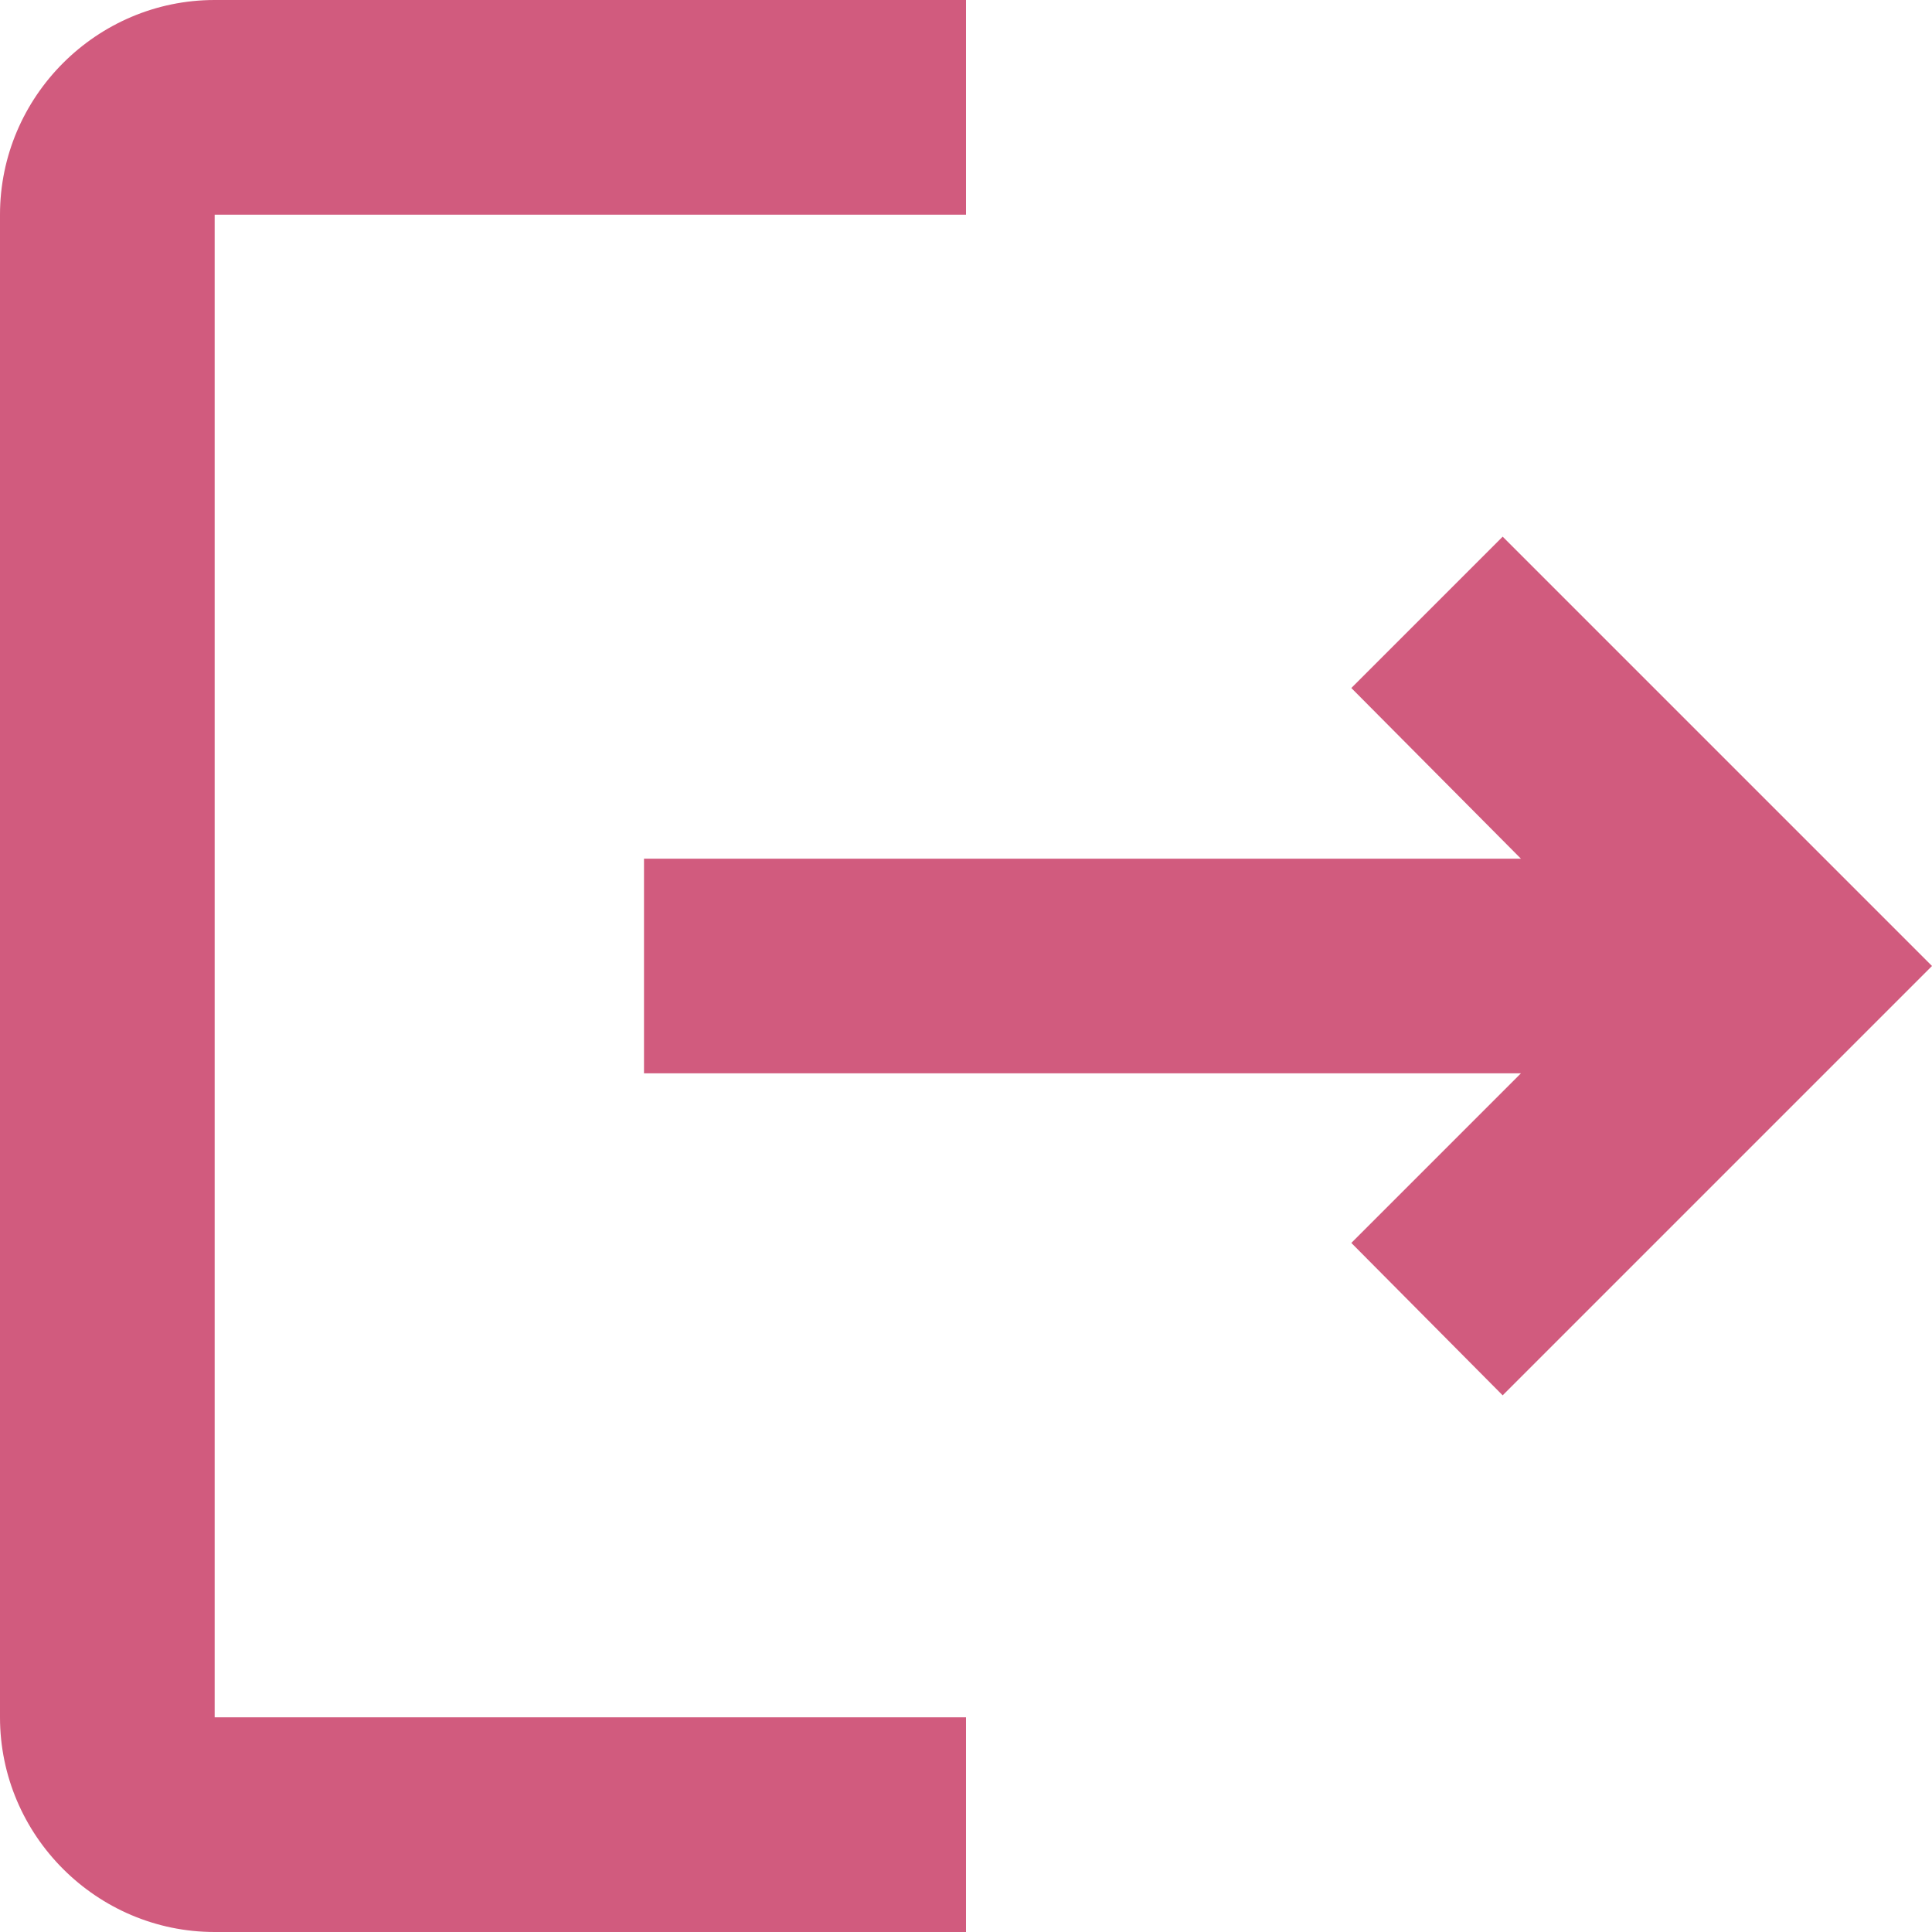
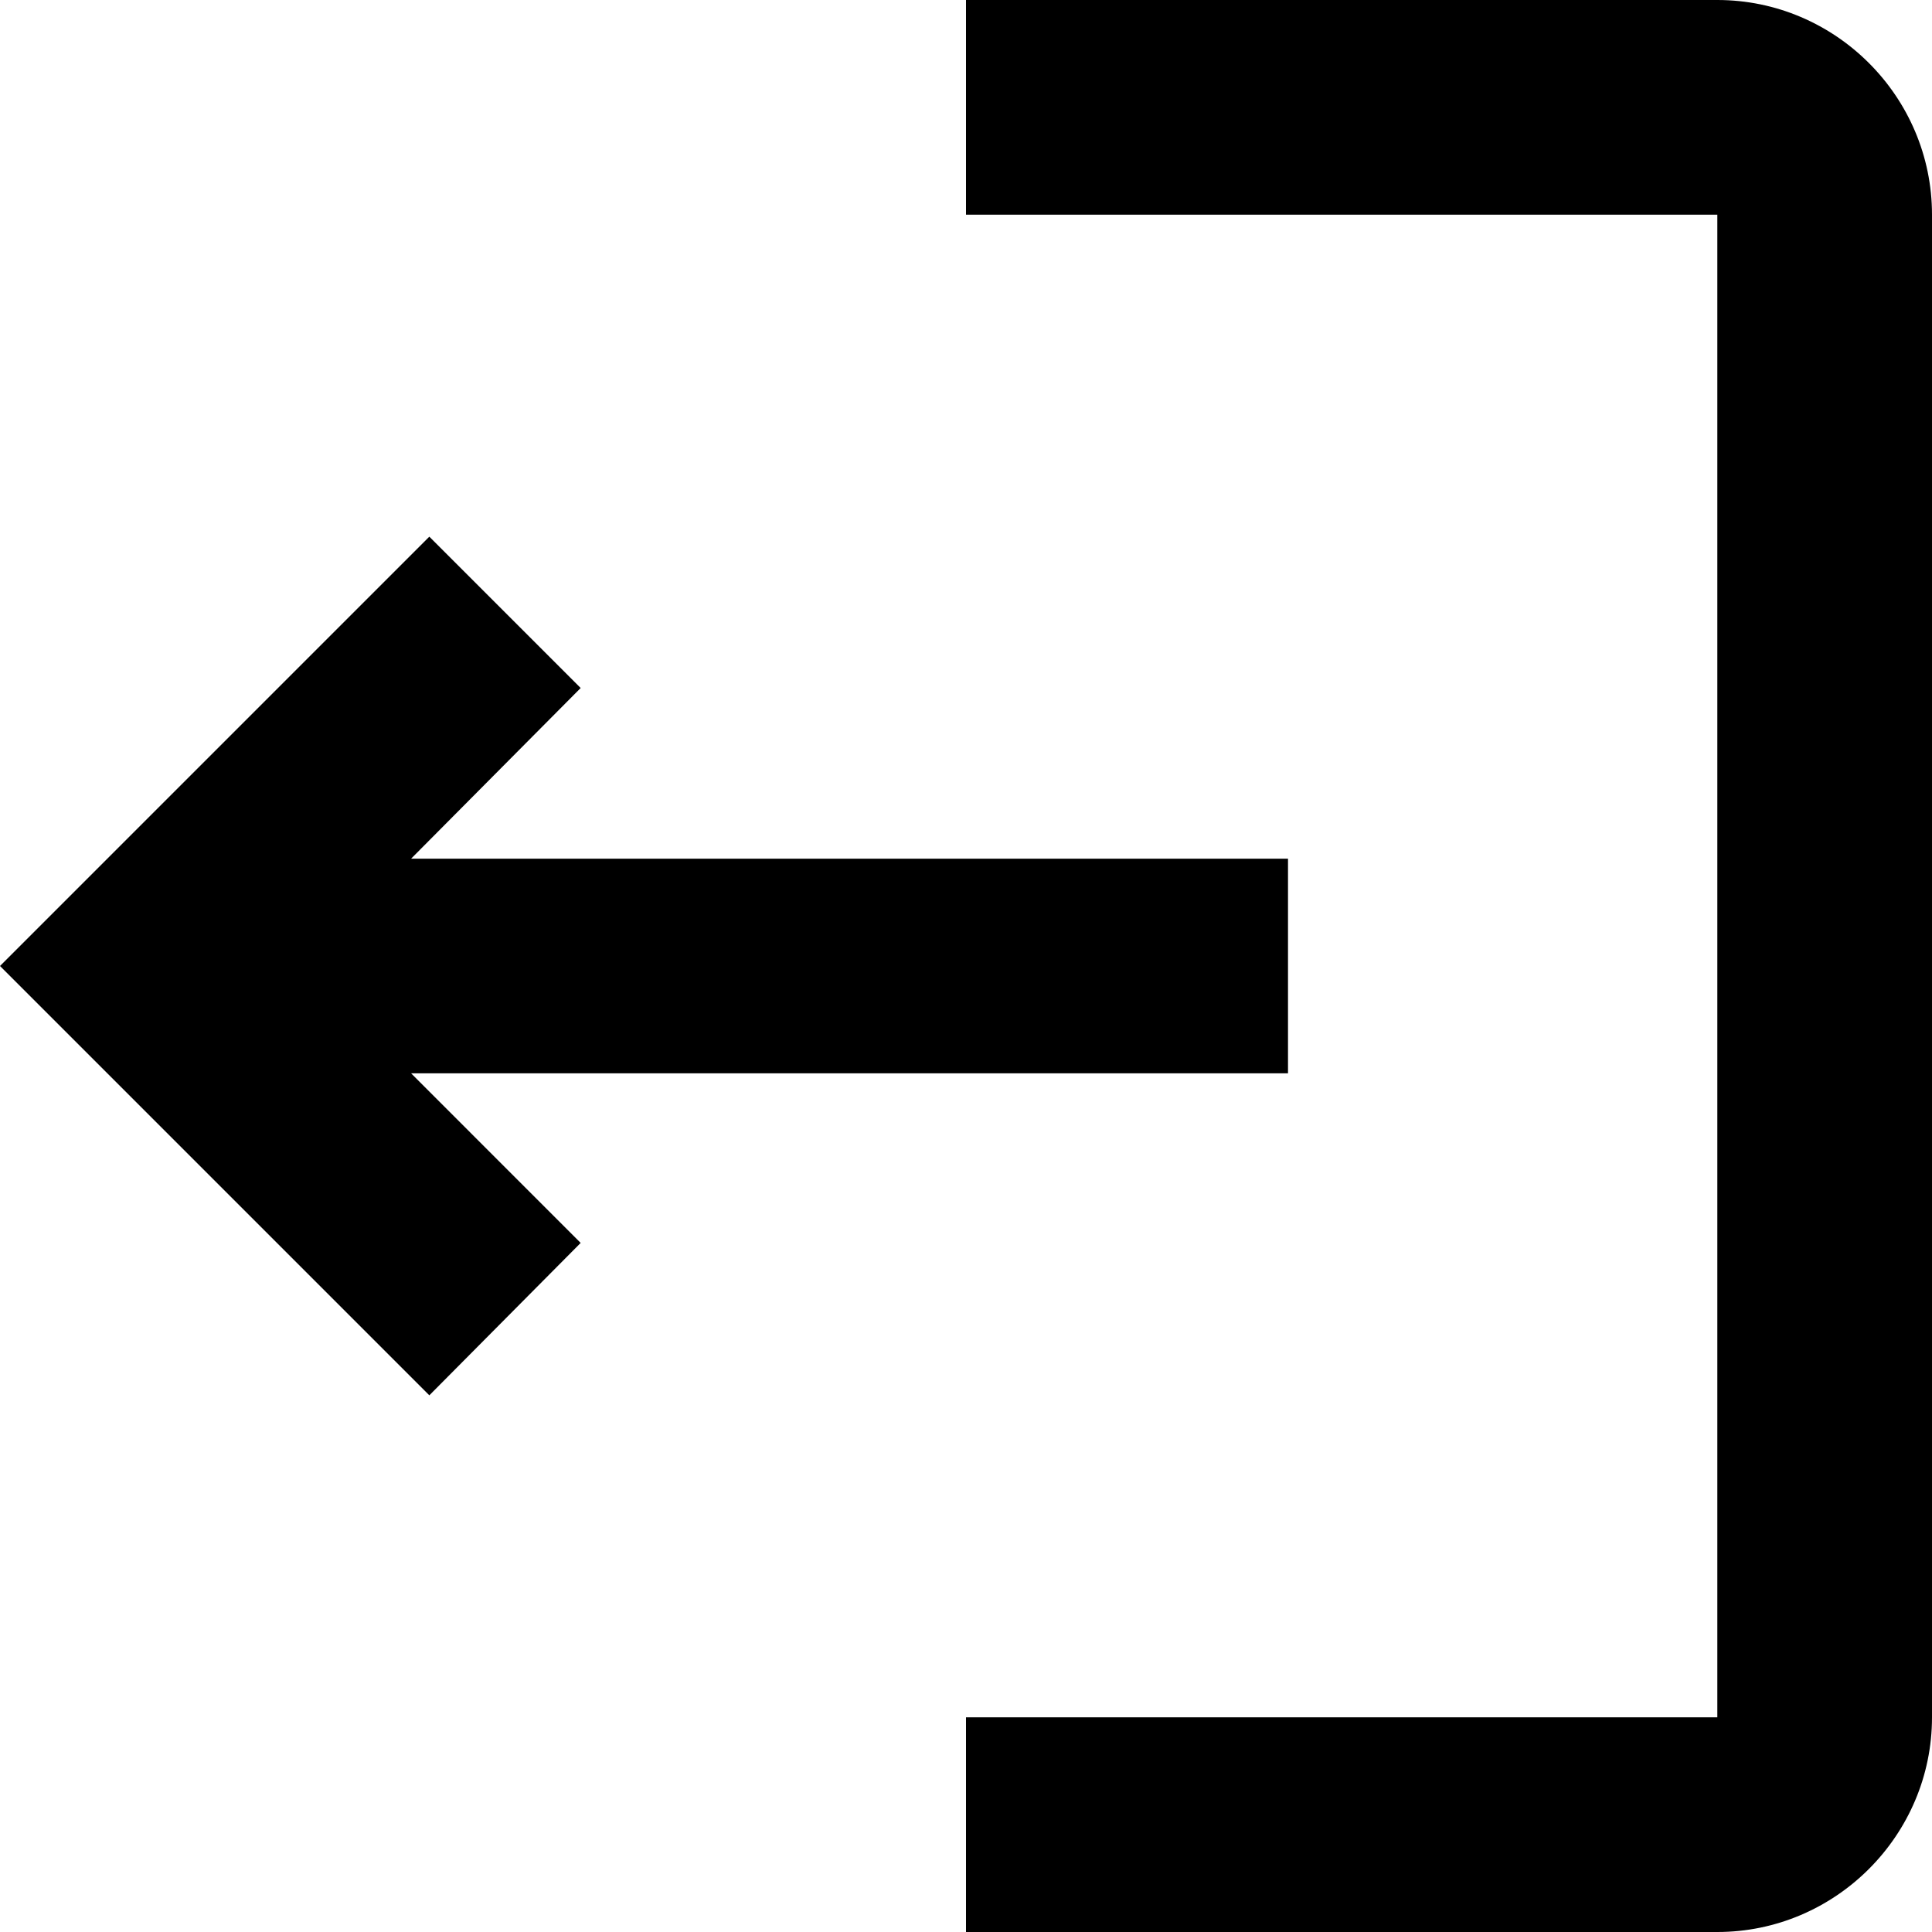
- <svg xmlns="http://www.w3.org/2000/svg" width="1080" zoomAndPan="magnify" viewBox="0 0 810 810" height="1080" preserveAspectRatio="xMidYMid meet" version="1.0">
-   <path fill="#d15b7e" d="M 630 225 L 566.551 288.449 L 637.648 360 L 270 360 L 270 450 L 637.648 450 L 566.551 521.102 L 630 585 L 810 405 Z M 90 90 L 405 90 L 405 0 L 90 0 C 40.5 0 0 40.5 0 90 L 0 720 C 0 769.5 40.5 810 90 810 L 405 810 L 405 720 L 90 720 Z M 90 90 " fill-opacity="1" fill-rule="nonzero" />
+ <svg xmlns="http://www.w3.org/2000/svg" width="500" zoomAndPan="magnify" viewBox="0 0 375 375" height="500" preserveAspectRatio="xMidYMid meet" version="1.0">
+   <defs>
+     <clipPath id="2d70623e81">
+       <rect x="0" width="375" y="0" height="375" />
+     </clipPath>
+   </defs>
+   <g transform="matrix(1, 0, 0, 1, 0, 0)">
+     <g clip-path="url(#2d70623e81)">
+       <path fill="#000000" d="M 83.332 104.168 L 112.707 133.543 L 79.793 166.668 L 250 166.668 L 250 208.332 L 79.793 208.332 L 112.707 241.25 L 83.332 270.832 L 0 187.5 Z M 333.332 41.668 L 187.5 41.668 L 187.5 0 L 333.332 0 C 356.25 0 375 18.75 375 41.668 L 375 333.332 C 375 356.25 356.25 375 333.332 375 L 187.5 375 L 187.5 333.332 L 333.332 333.332 Z M 333.332 41.668 " fill-opacity="1" fill-rule="nonzero" />
+     </g>
+   </g>
</svg>
